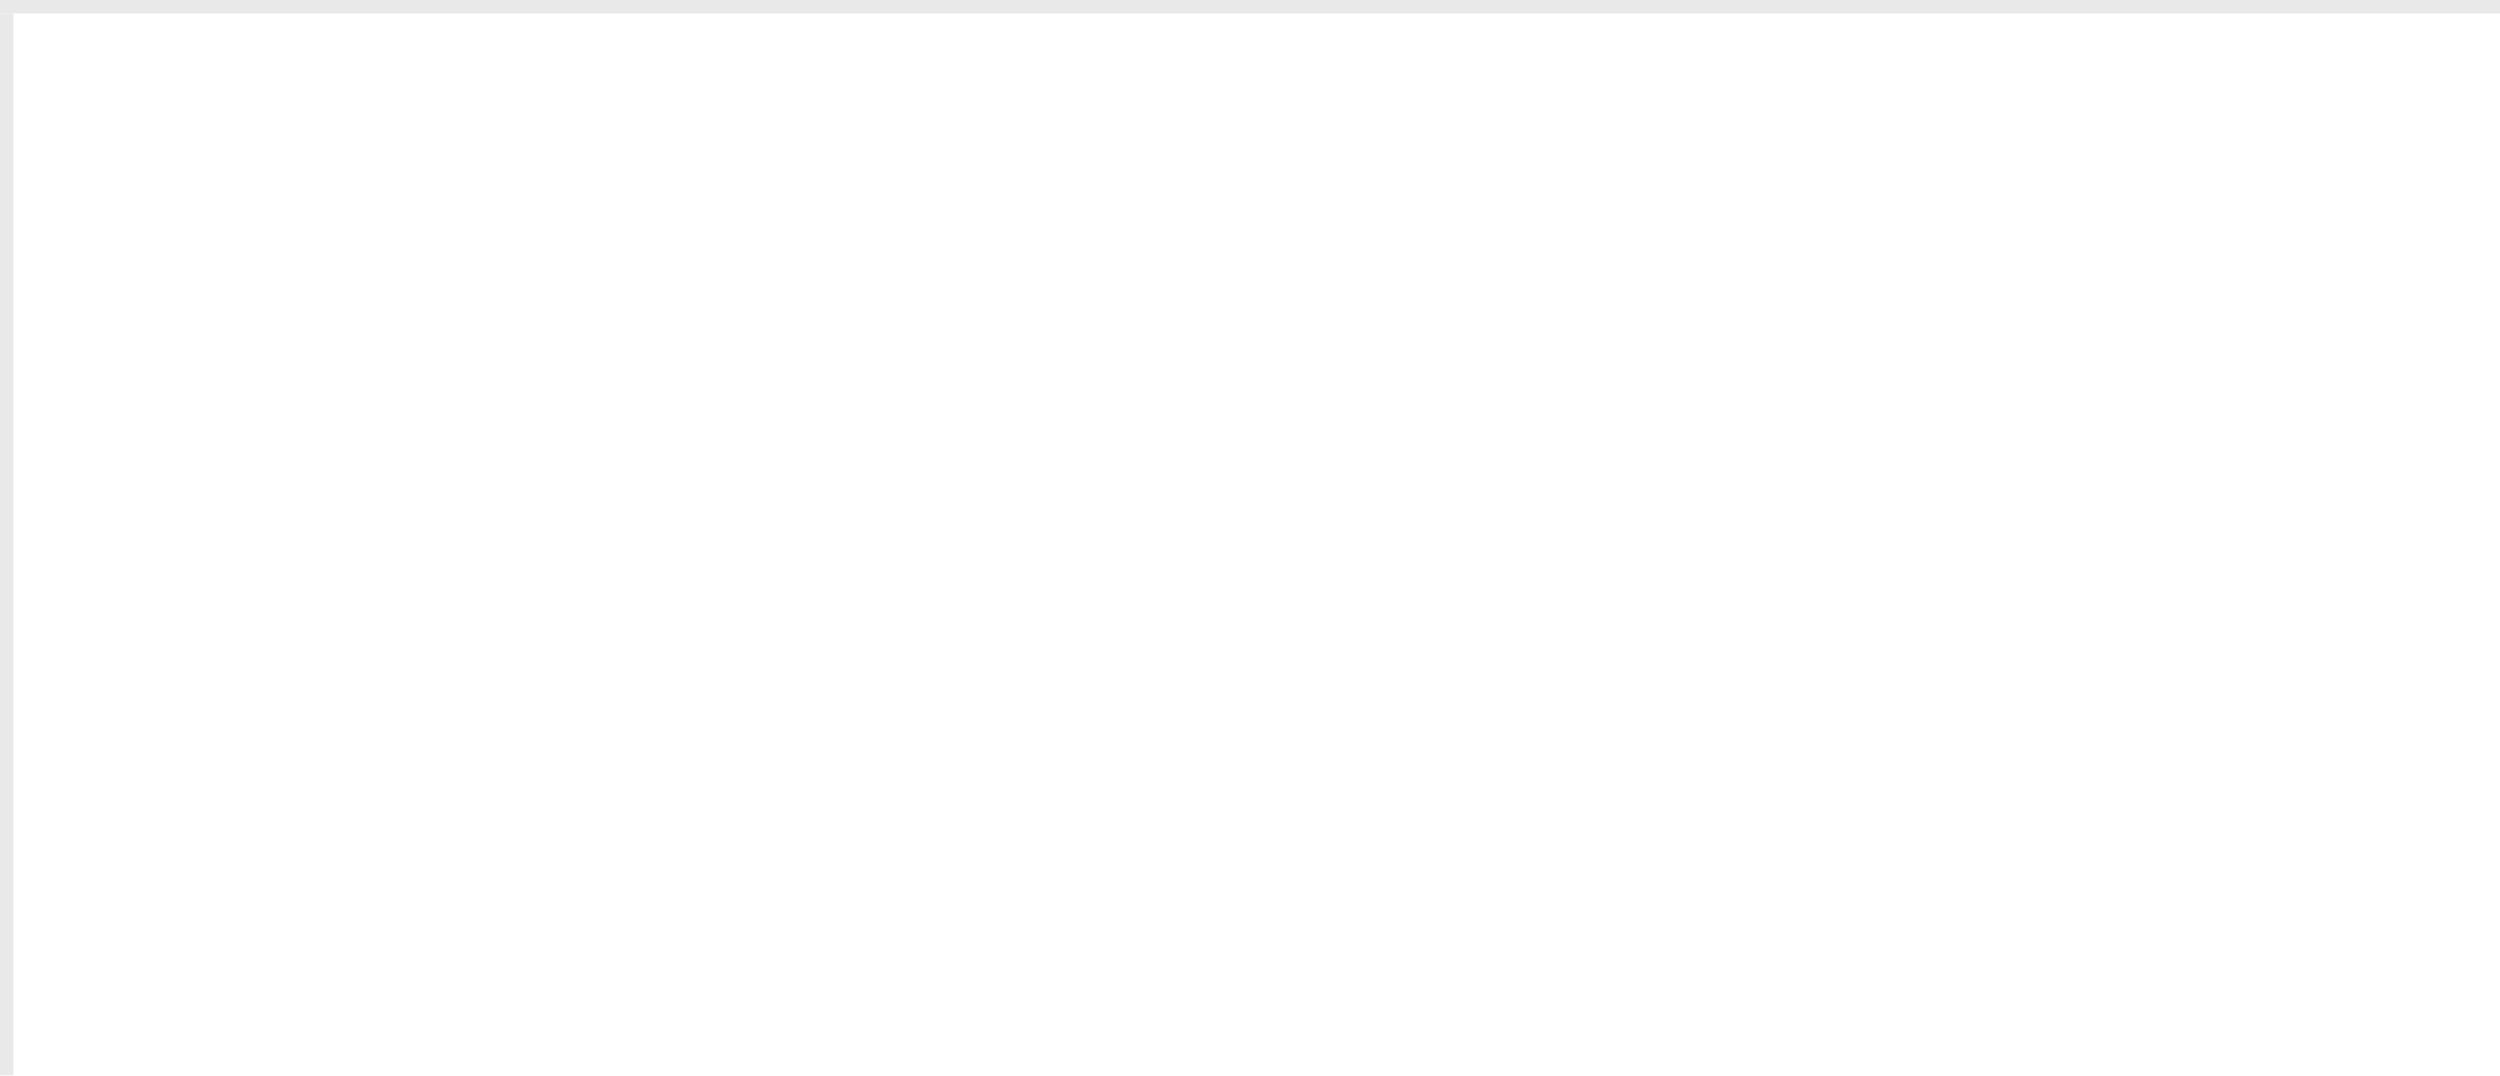
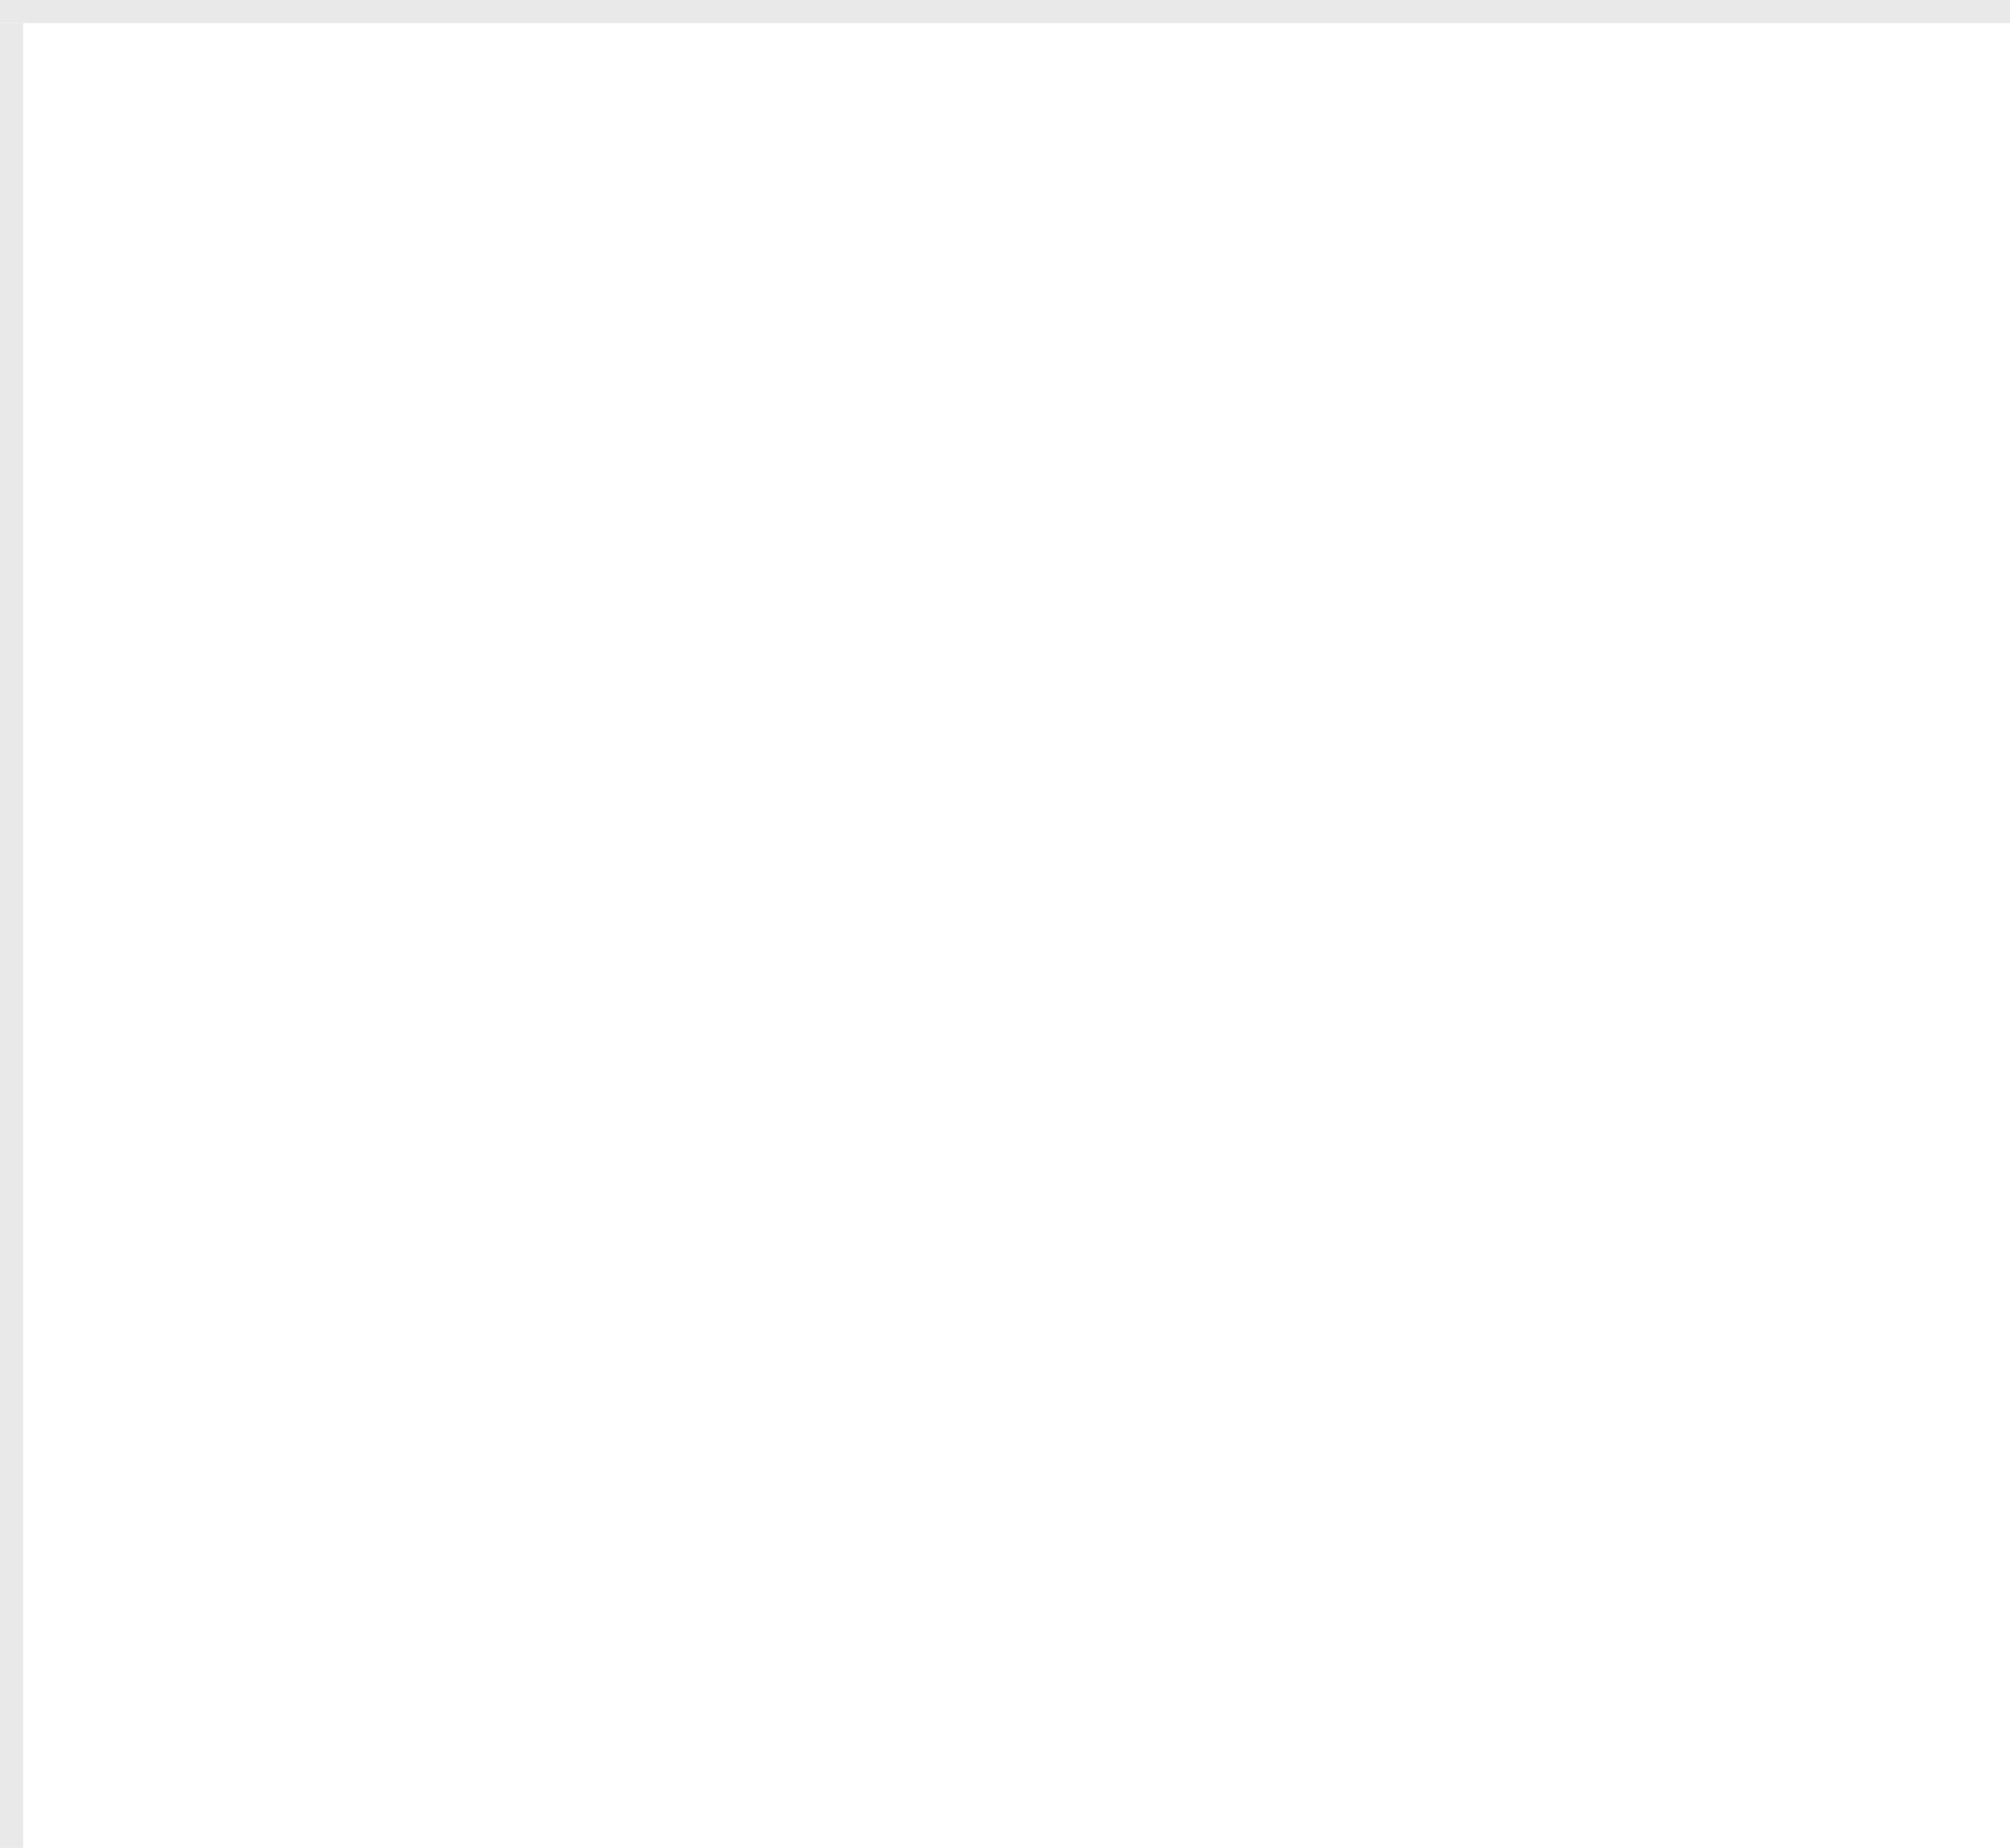
- <svg xmlns="http://www.w3.org/2000/svg" version="1.1" width="186px" height="80px" viewBox="895 57 186 80">
-   <path d="M 1 1  L 186 1  L 186 80  L 1 80  L 1 1  Z " fill-rule="nonzero" fill="rgba(249, 249, 249, 0)" stroke="none" transform="matrix(1 0 0 1 895 57 )" class="fill" />
-   <path d="M 0.5 1  L 0.5 80  " stroke-width="1" stroke-dasharray="0" stroke="rgba(233, 233, 233, 1)" fill="none" transform="matrix(1 0 0 1 895 57 )" class="stroke" />
-   <path d="M 0 0.5  L 186 0.5  " stroke-width="1" stroke-dasharray="0" stroke="rgba(233, 233, 233, 1)" fill="none" transform="matrix(1 0 0 1 895 57 )" class="stroke" />
+ <svg xmlns="http://www.w3.org/2000/svg" version="1.1" width="87px" height="80px" viewBox="0 137 87 80">
+   <path d="M 1 1  L 87 1  L 87 80  L 1 80  L 1 1  Z " fill-rule="nonzero" fill="rgba(249, 249, 249, 0)" stroke="none" transform="matrix(1 0 0 1 0 137 )" class="fill" />
+   <path d="M 0.5 1  L 0.5 80  " stroke-width="1" stroke-dasharray="0" stroke="rgba(233, 233, 233, 1)" fill="none" transform="matrix(1 0 0 1 0 137 )" class="stroke" />
+   <path d="M 0 0.5  L 87 0.5  " stroke-width="1" stroke-dasharray="0" stroke="rgba(233, 233, 233, 1)" fill="none" transform="matrix(1 0 0 1 0 137 )" class="stroke" />
</svg>
